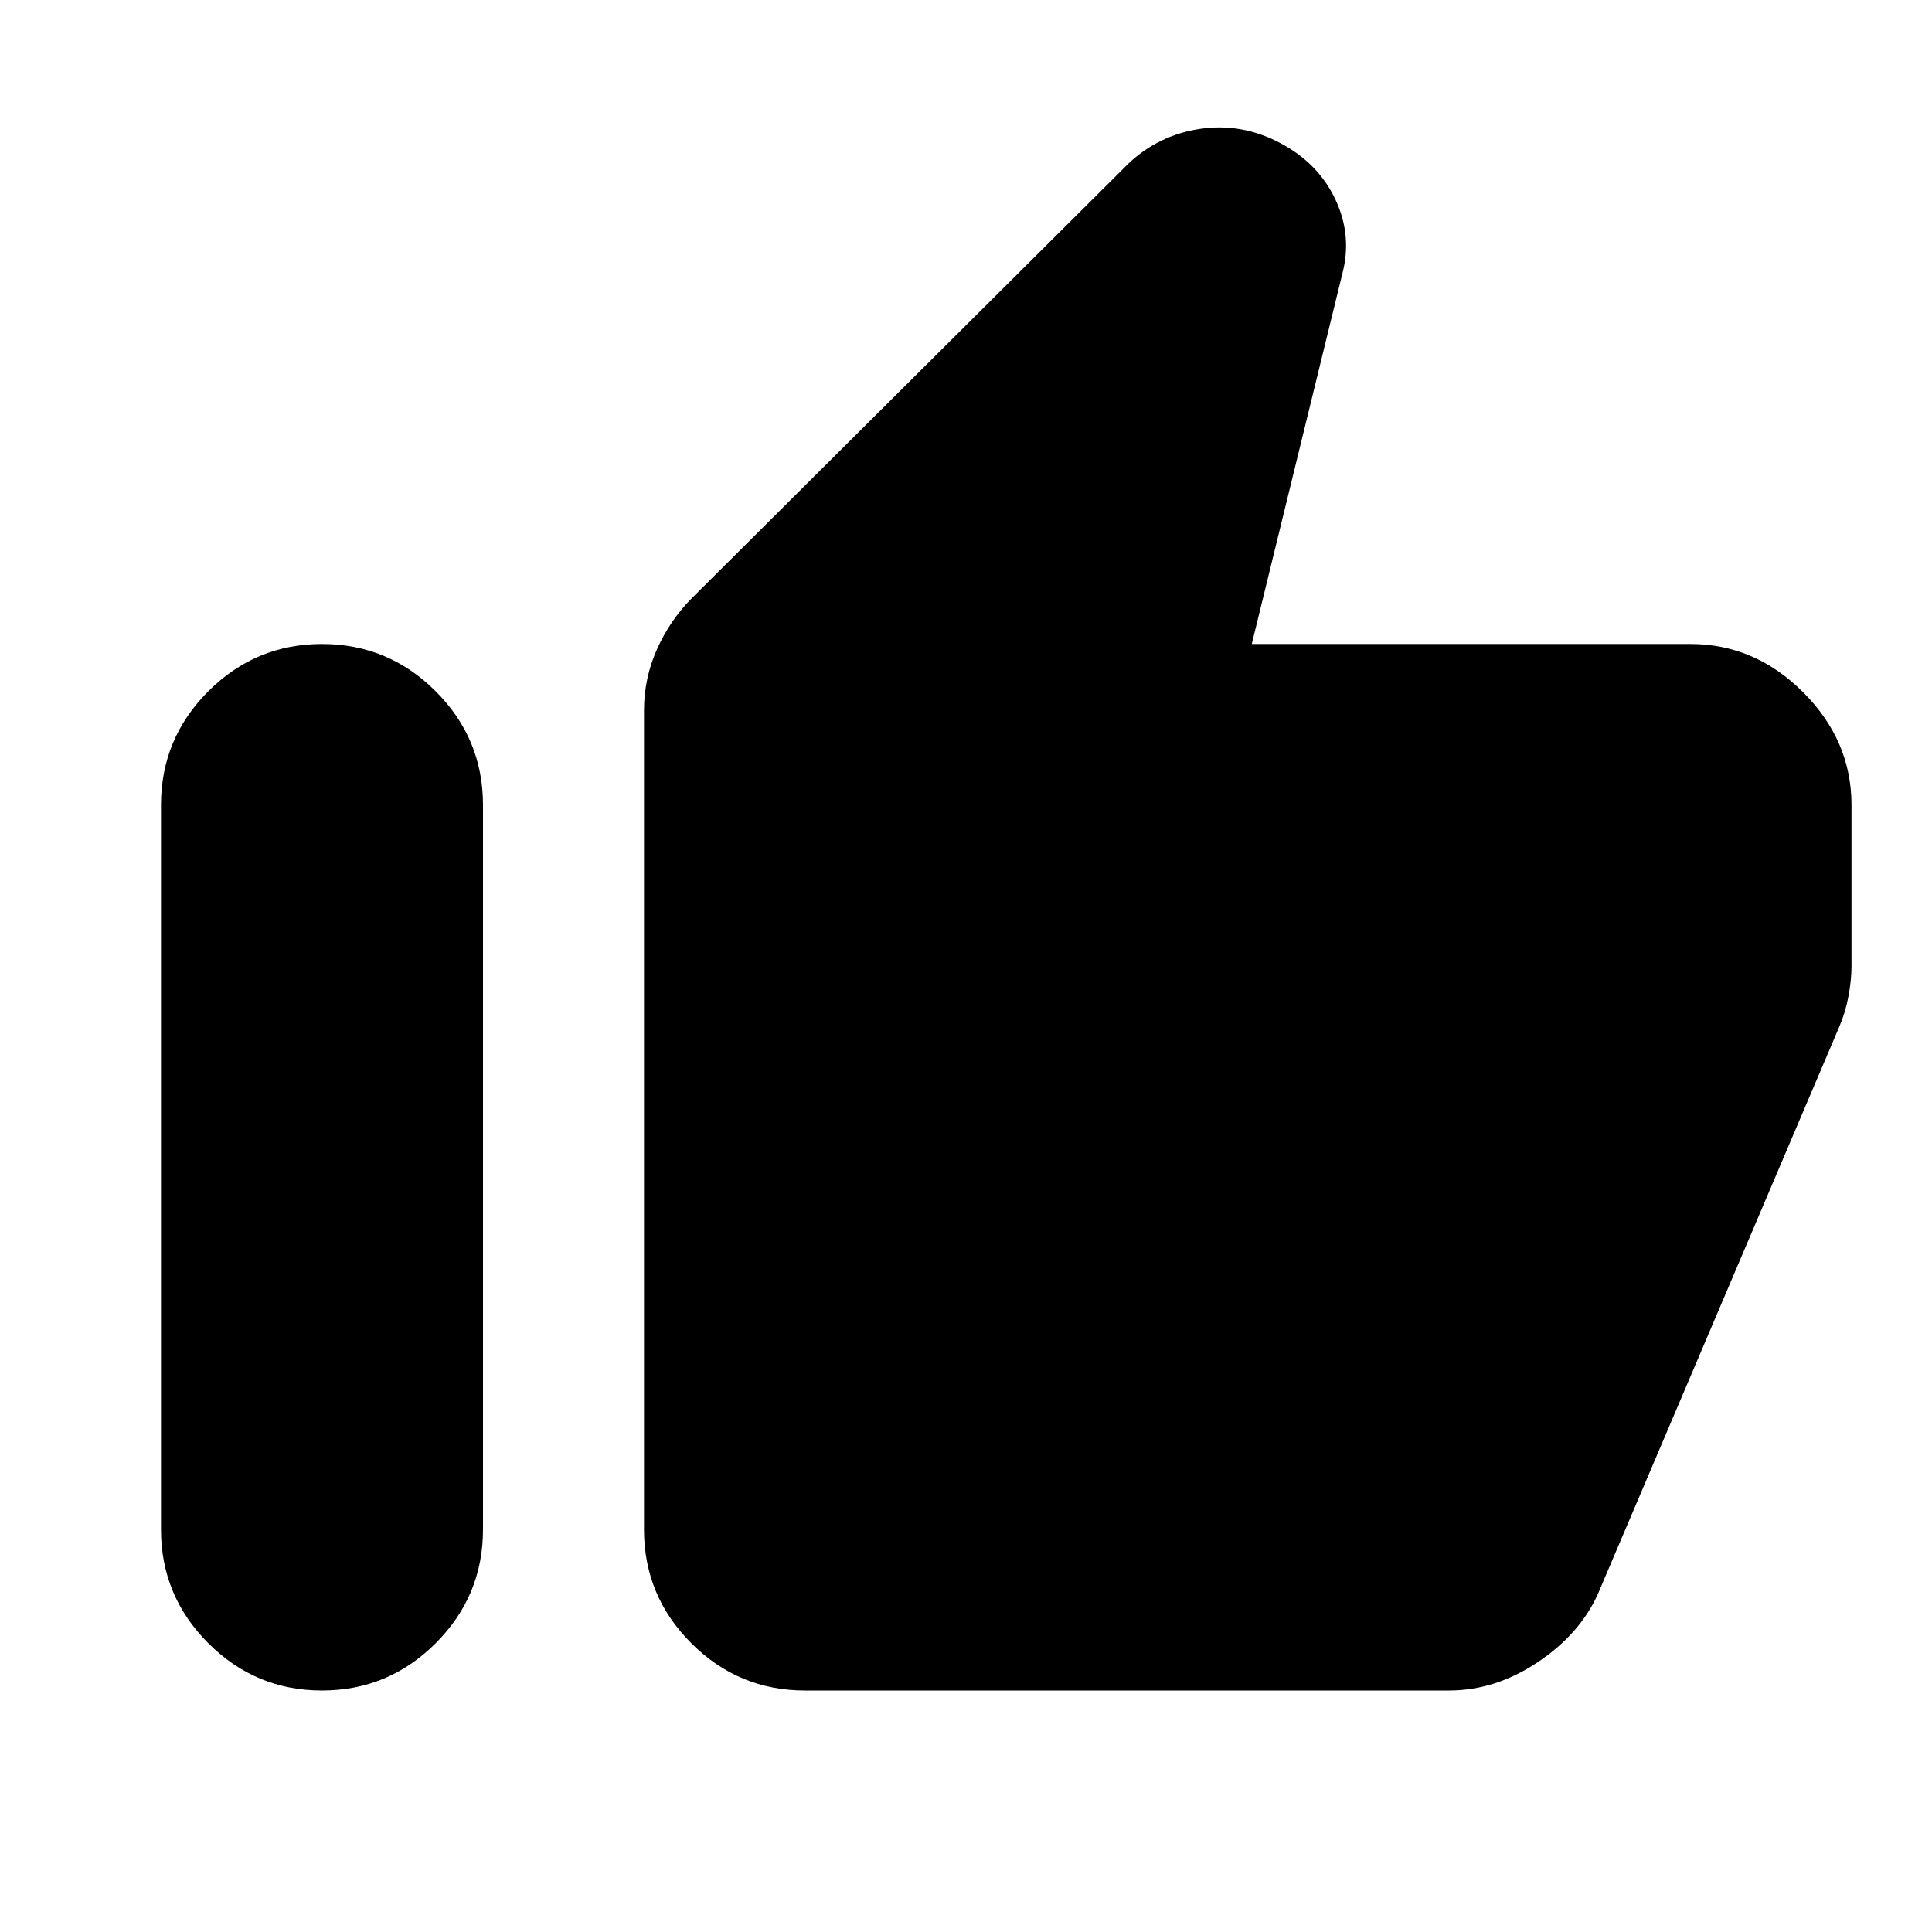
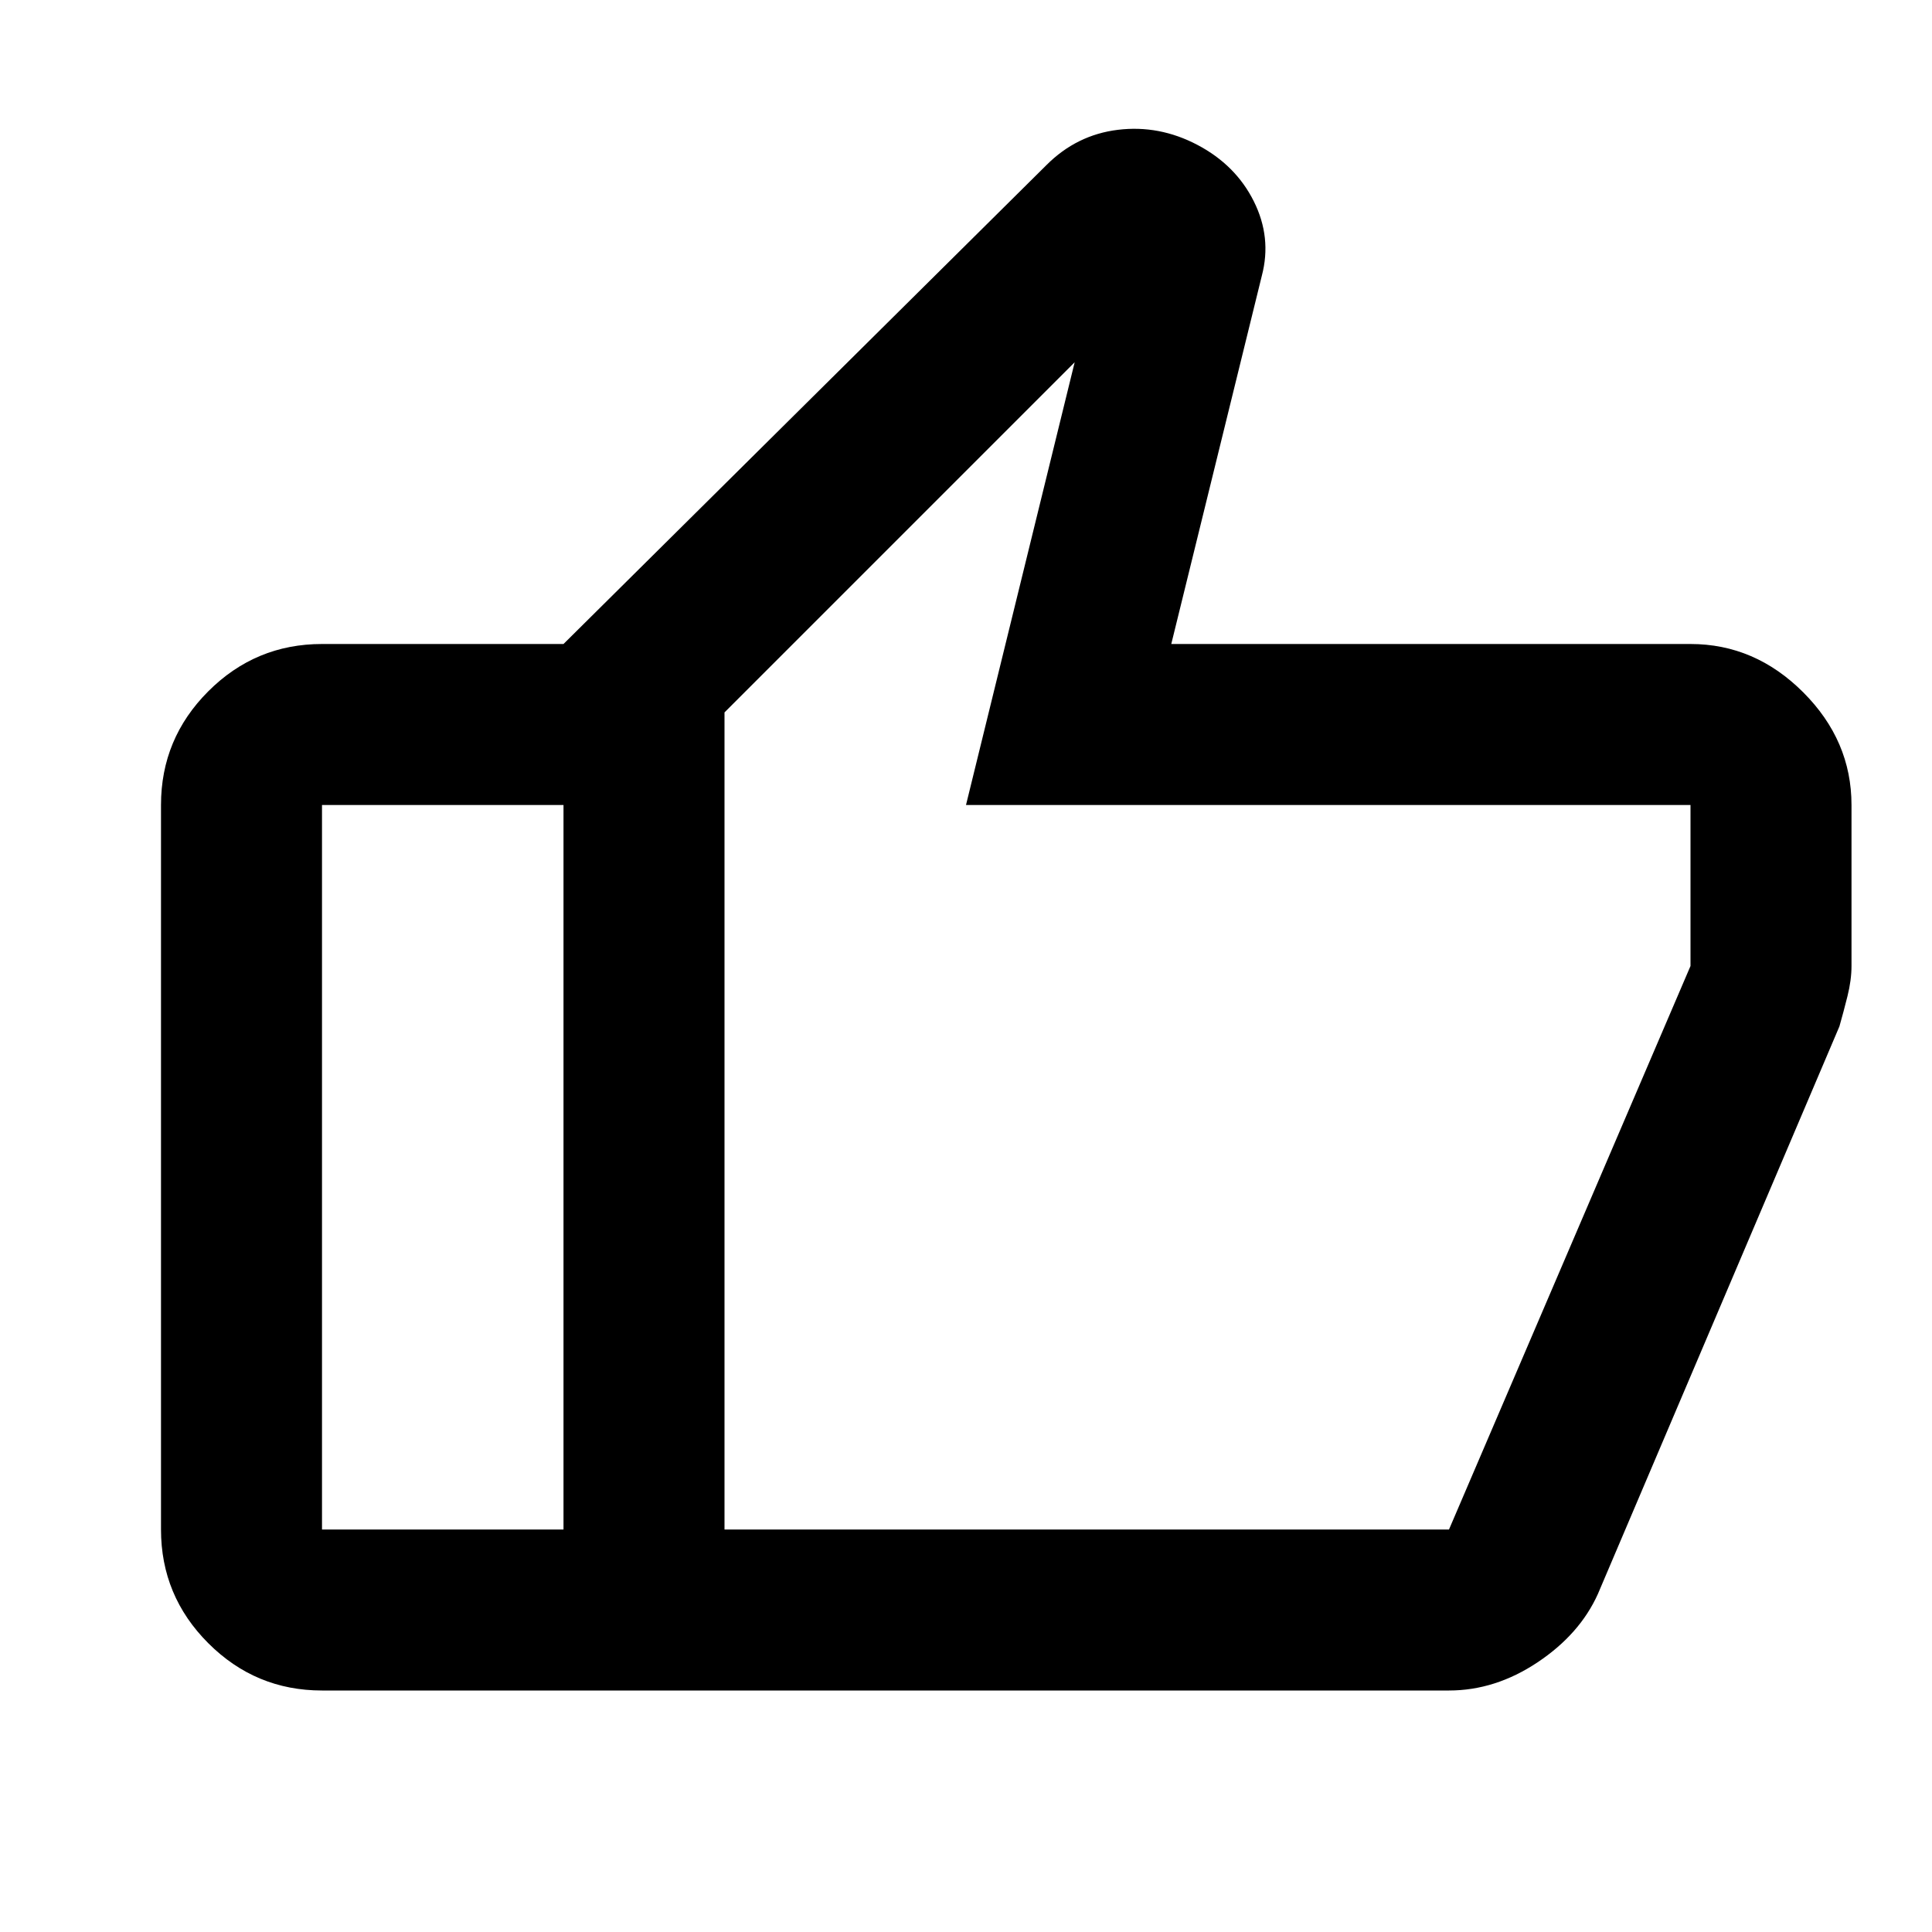
<svg xmlns="http://www.w3.org/2000/svg" height="24" viewBox="0 -960 960 960" width="24">
-   <path d="M840-640q32 0 56 24t24 56v80q0 7-1.5 15t-4.5 15L794-168q-9 20-30 34t-44 14H400q-33 0-56.5-23.5T320-200v-407q0-16 6.5-30.5T344-663l217-216q15-14 35.5-17t39.5 7q19 10 27.5 28t3.5 37l-45 184h218ZM160-120q-33 0-56.5-23.5T80-200v-360q0-33 23.5-56.5T160-640q33 0 56.5 23.5T240-560v360q0 33-23.5 56.5T160-120Z" />
+   <path d="M840-640q32 0 56 24t24 56v80q0 7-2 15t-4 15L794-168q-9 20-30 34t-44 14H280v-520l240-238q15-15 35.5-17.5T595-888q19 10 28 28t4 37l-45 183h258Zm-480 34v406h360l120-280v-80H480l54-220-174 174ZM160-120q-33 0-56.5-23.5T80-200v-360q0-33 23.5-56.5T160-640h120v80H160v360h120v80H160Zm200-80v-406 406Z" />
</svg>
